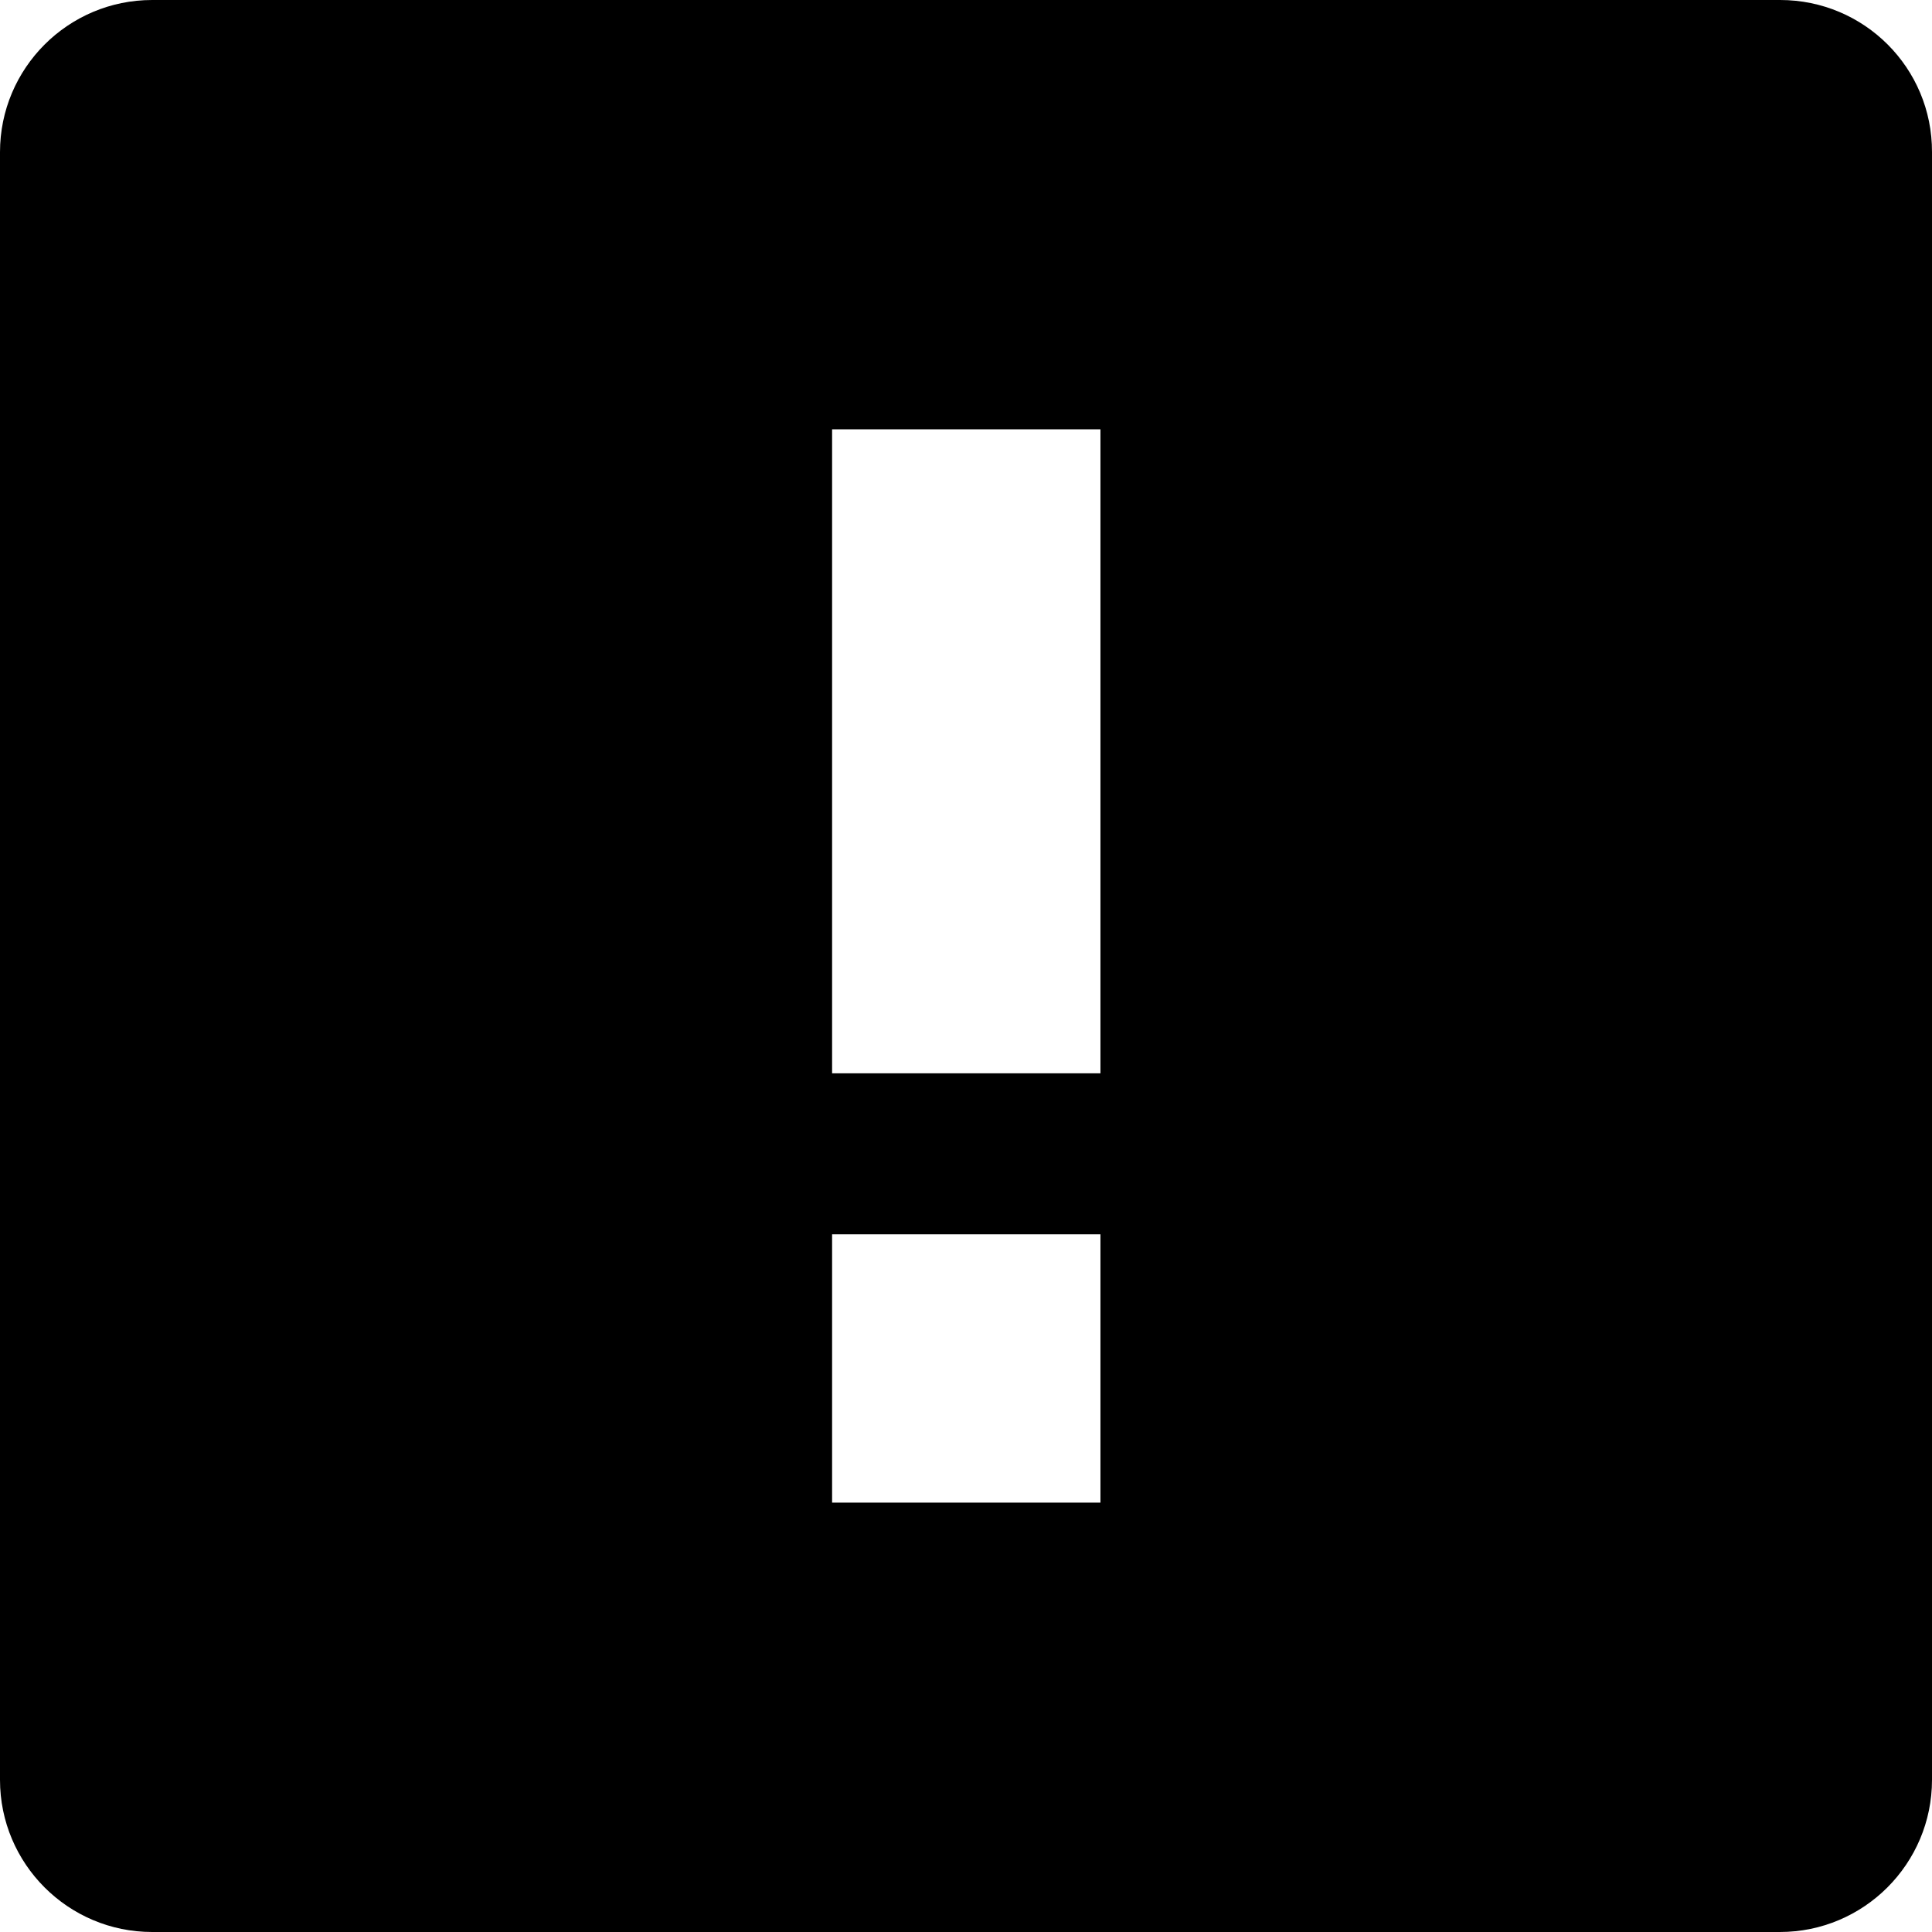
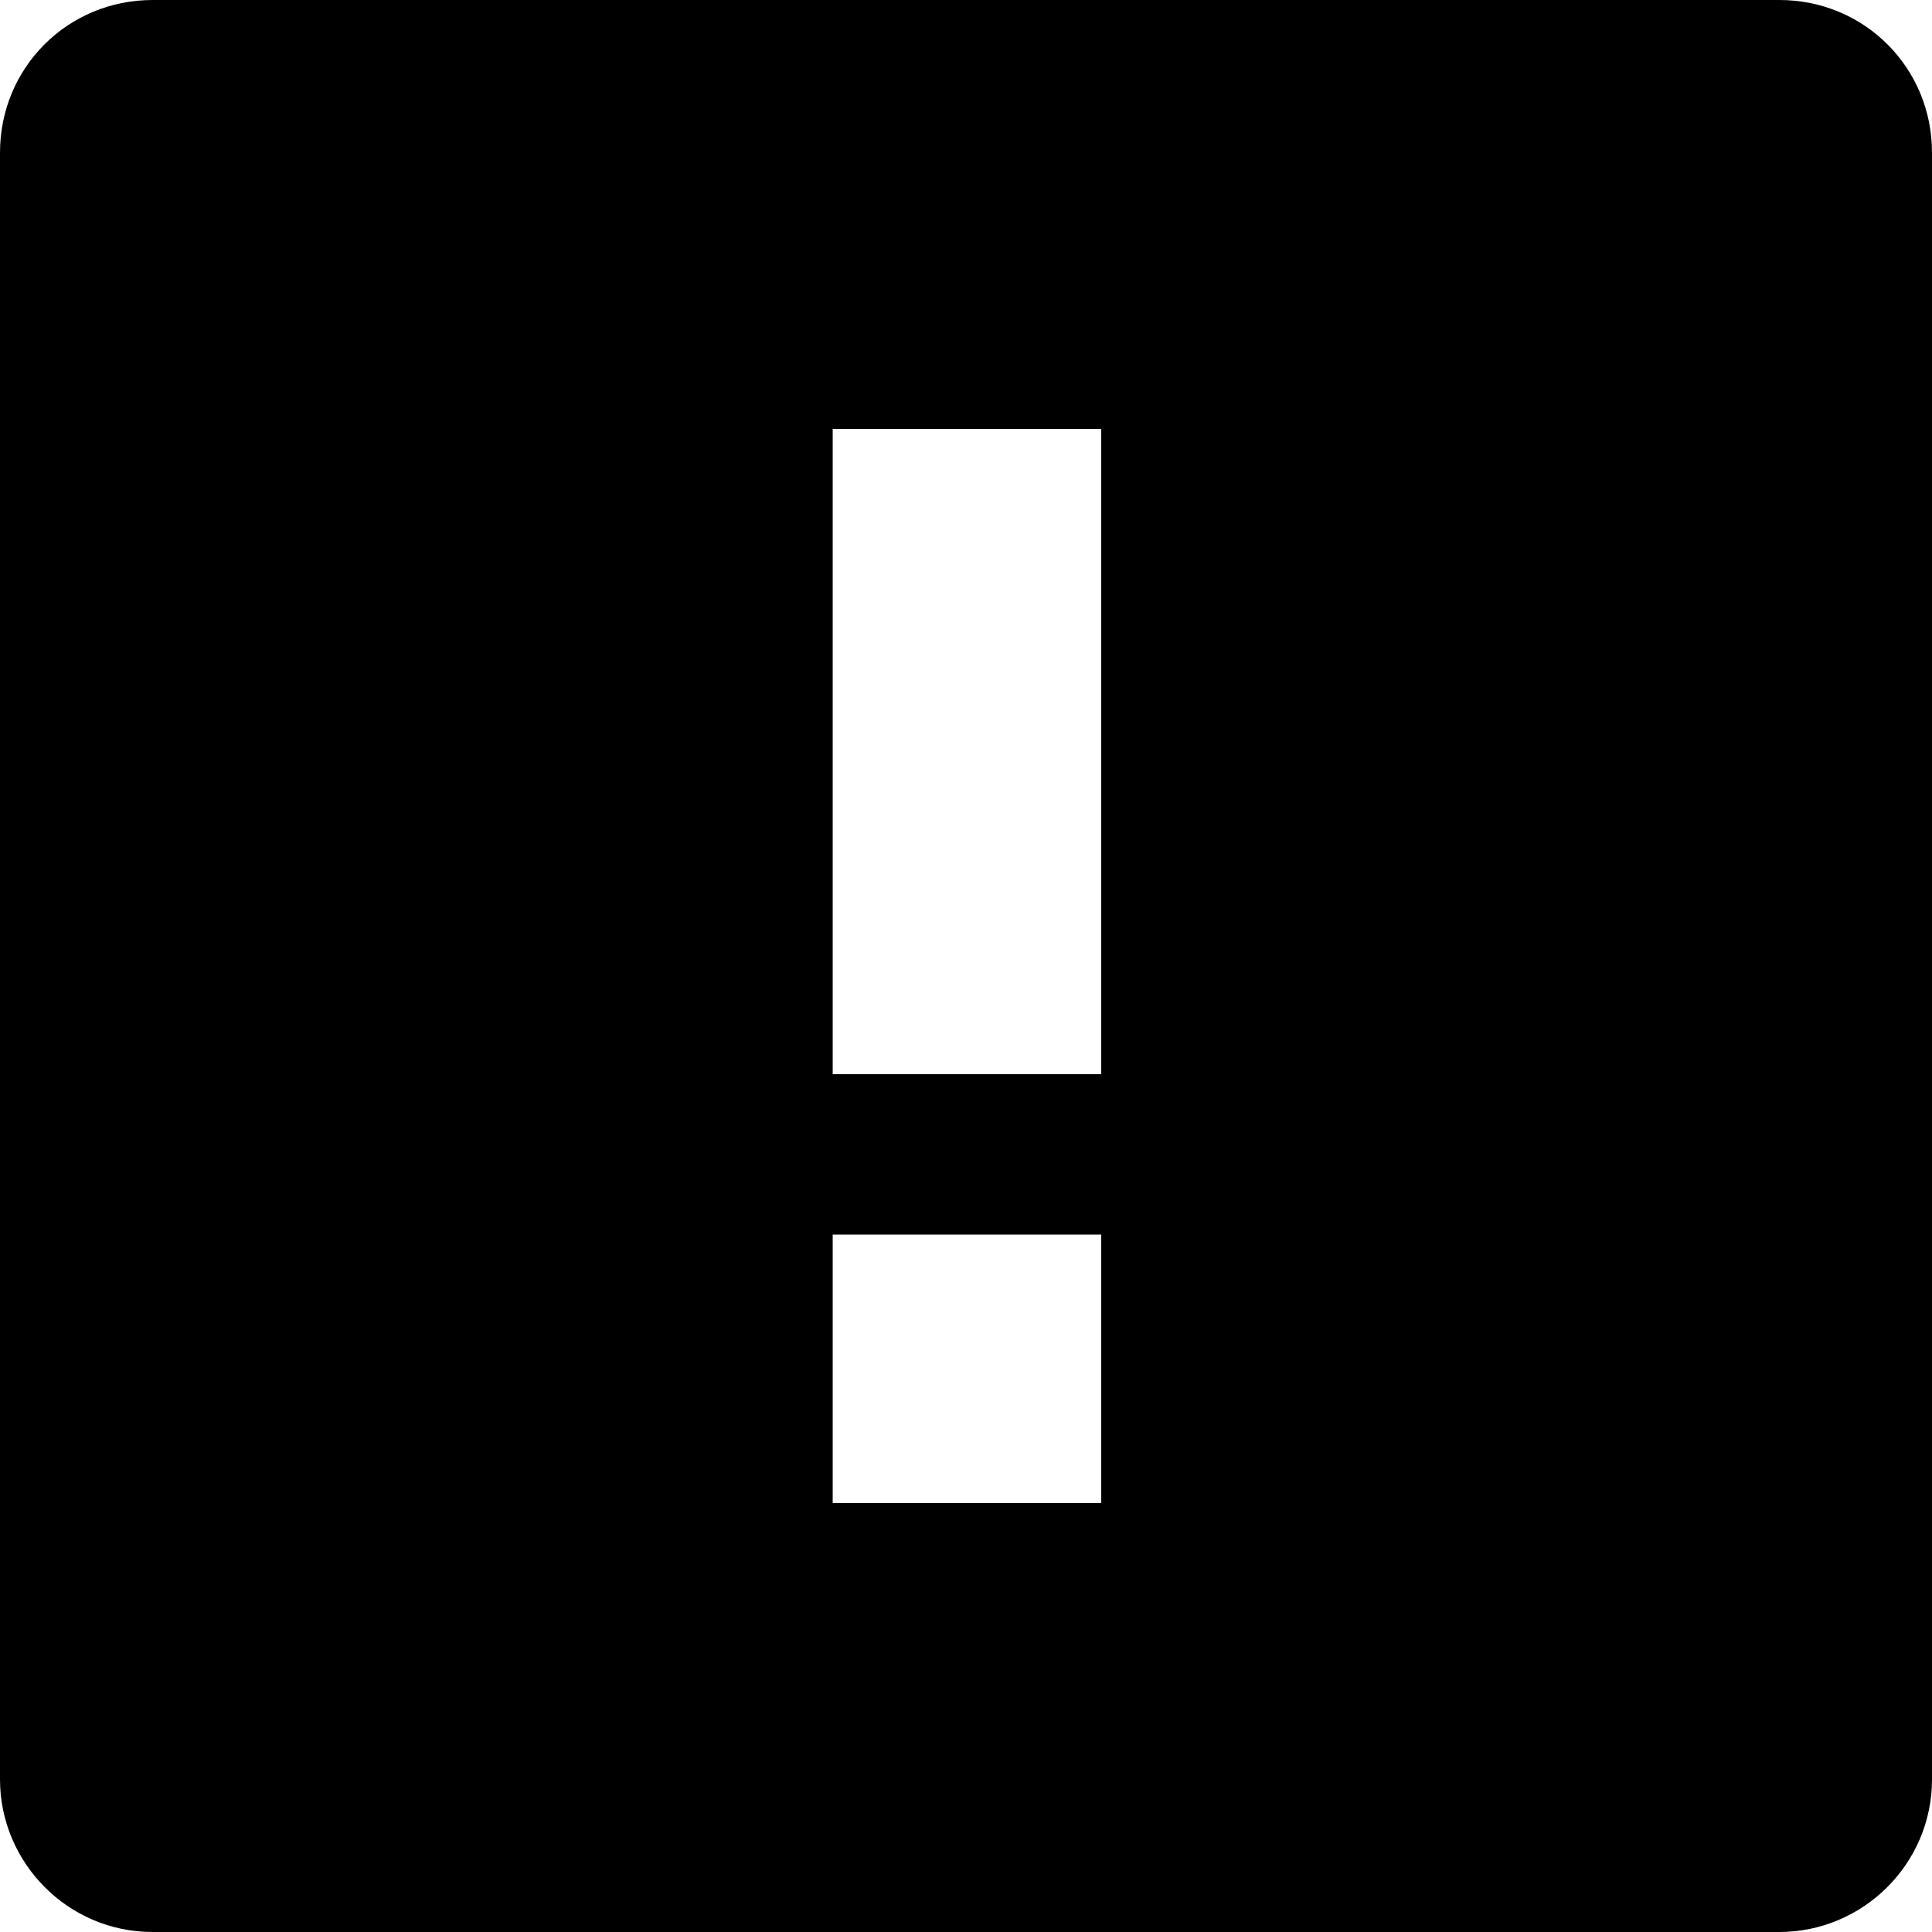
- <svg xmlns="http://www.w3.org/2000/svg" version="1.1" id="Layer_1" x="0px" y="0px" width="100px" height="100px" viewBox="0 0 100 100" enable-background="new 0 0 100 100" xml:space="preserve">
-   <path d="M92.139,0H7.875C3.528,0,0,3.528,0,7.875v84.25C0,96.471,3.528,100,7.875,100h84.25c4.346,0,7.875-3.529,7.875-7.875V7.875  C100.014,3.514,96.486,0,92.139,0z M56.959,77.776h-13.89V63.889h13.89V77.776z M56.959,55.556h-13.89V22.222h13.89V55.556z" />
+ <svg xmlns="http://www.w3.org/2000/svg" version="1.1" id="Layer_1" x="0px" y="0px" viewBox="0 0 100 100" style="enable-background:new 0 0 100 100;" xml:space="preserve">
+   <path d="M92.1,0H7.9C3.5,0,0,3.5,0,7.9v84.2c0,4.3,3.5,7.9,7.9,7.9h84.2c4.3,0,7.9-3.5,7.9-7.9V7.9C100,3.5,96.5,0,92.1,0z M57,77.8  H43.1V63.9H57V77.8z M57,55.6H43.1V22.2H57V55.6z" />
</svg>
